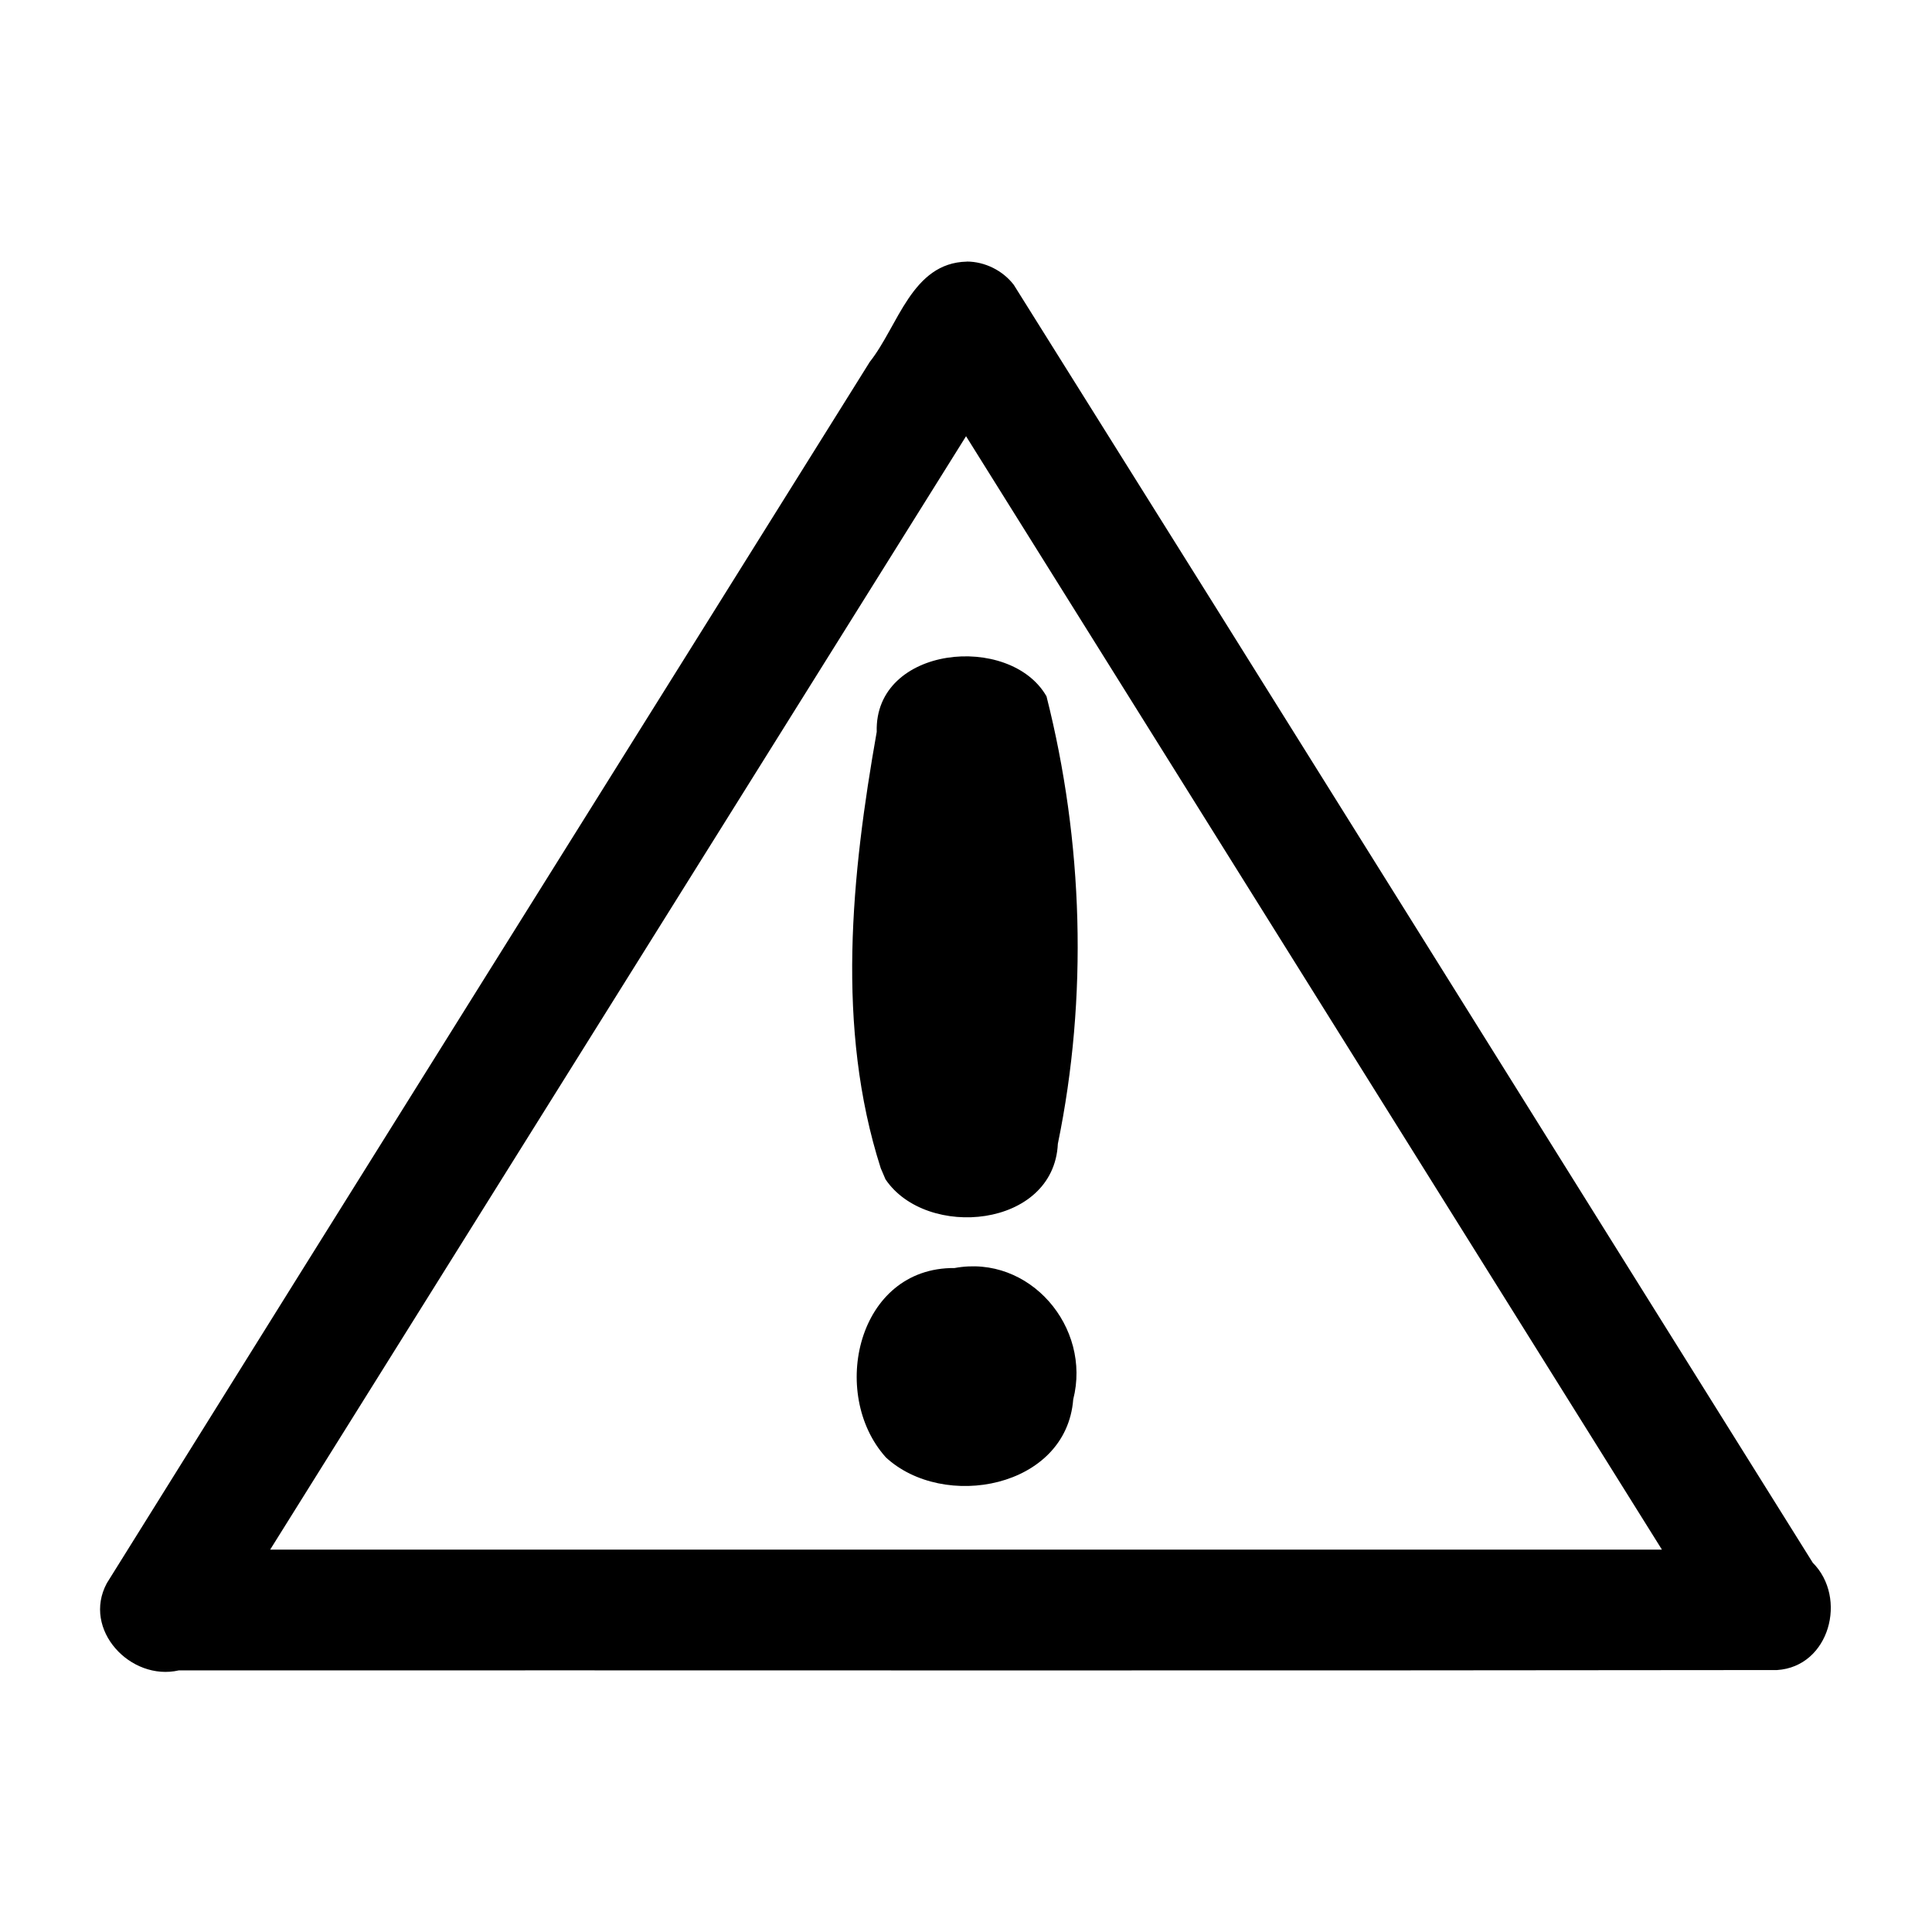
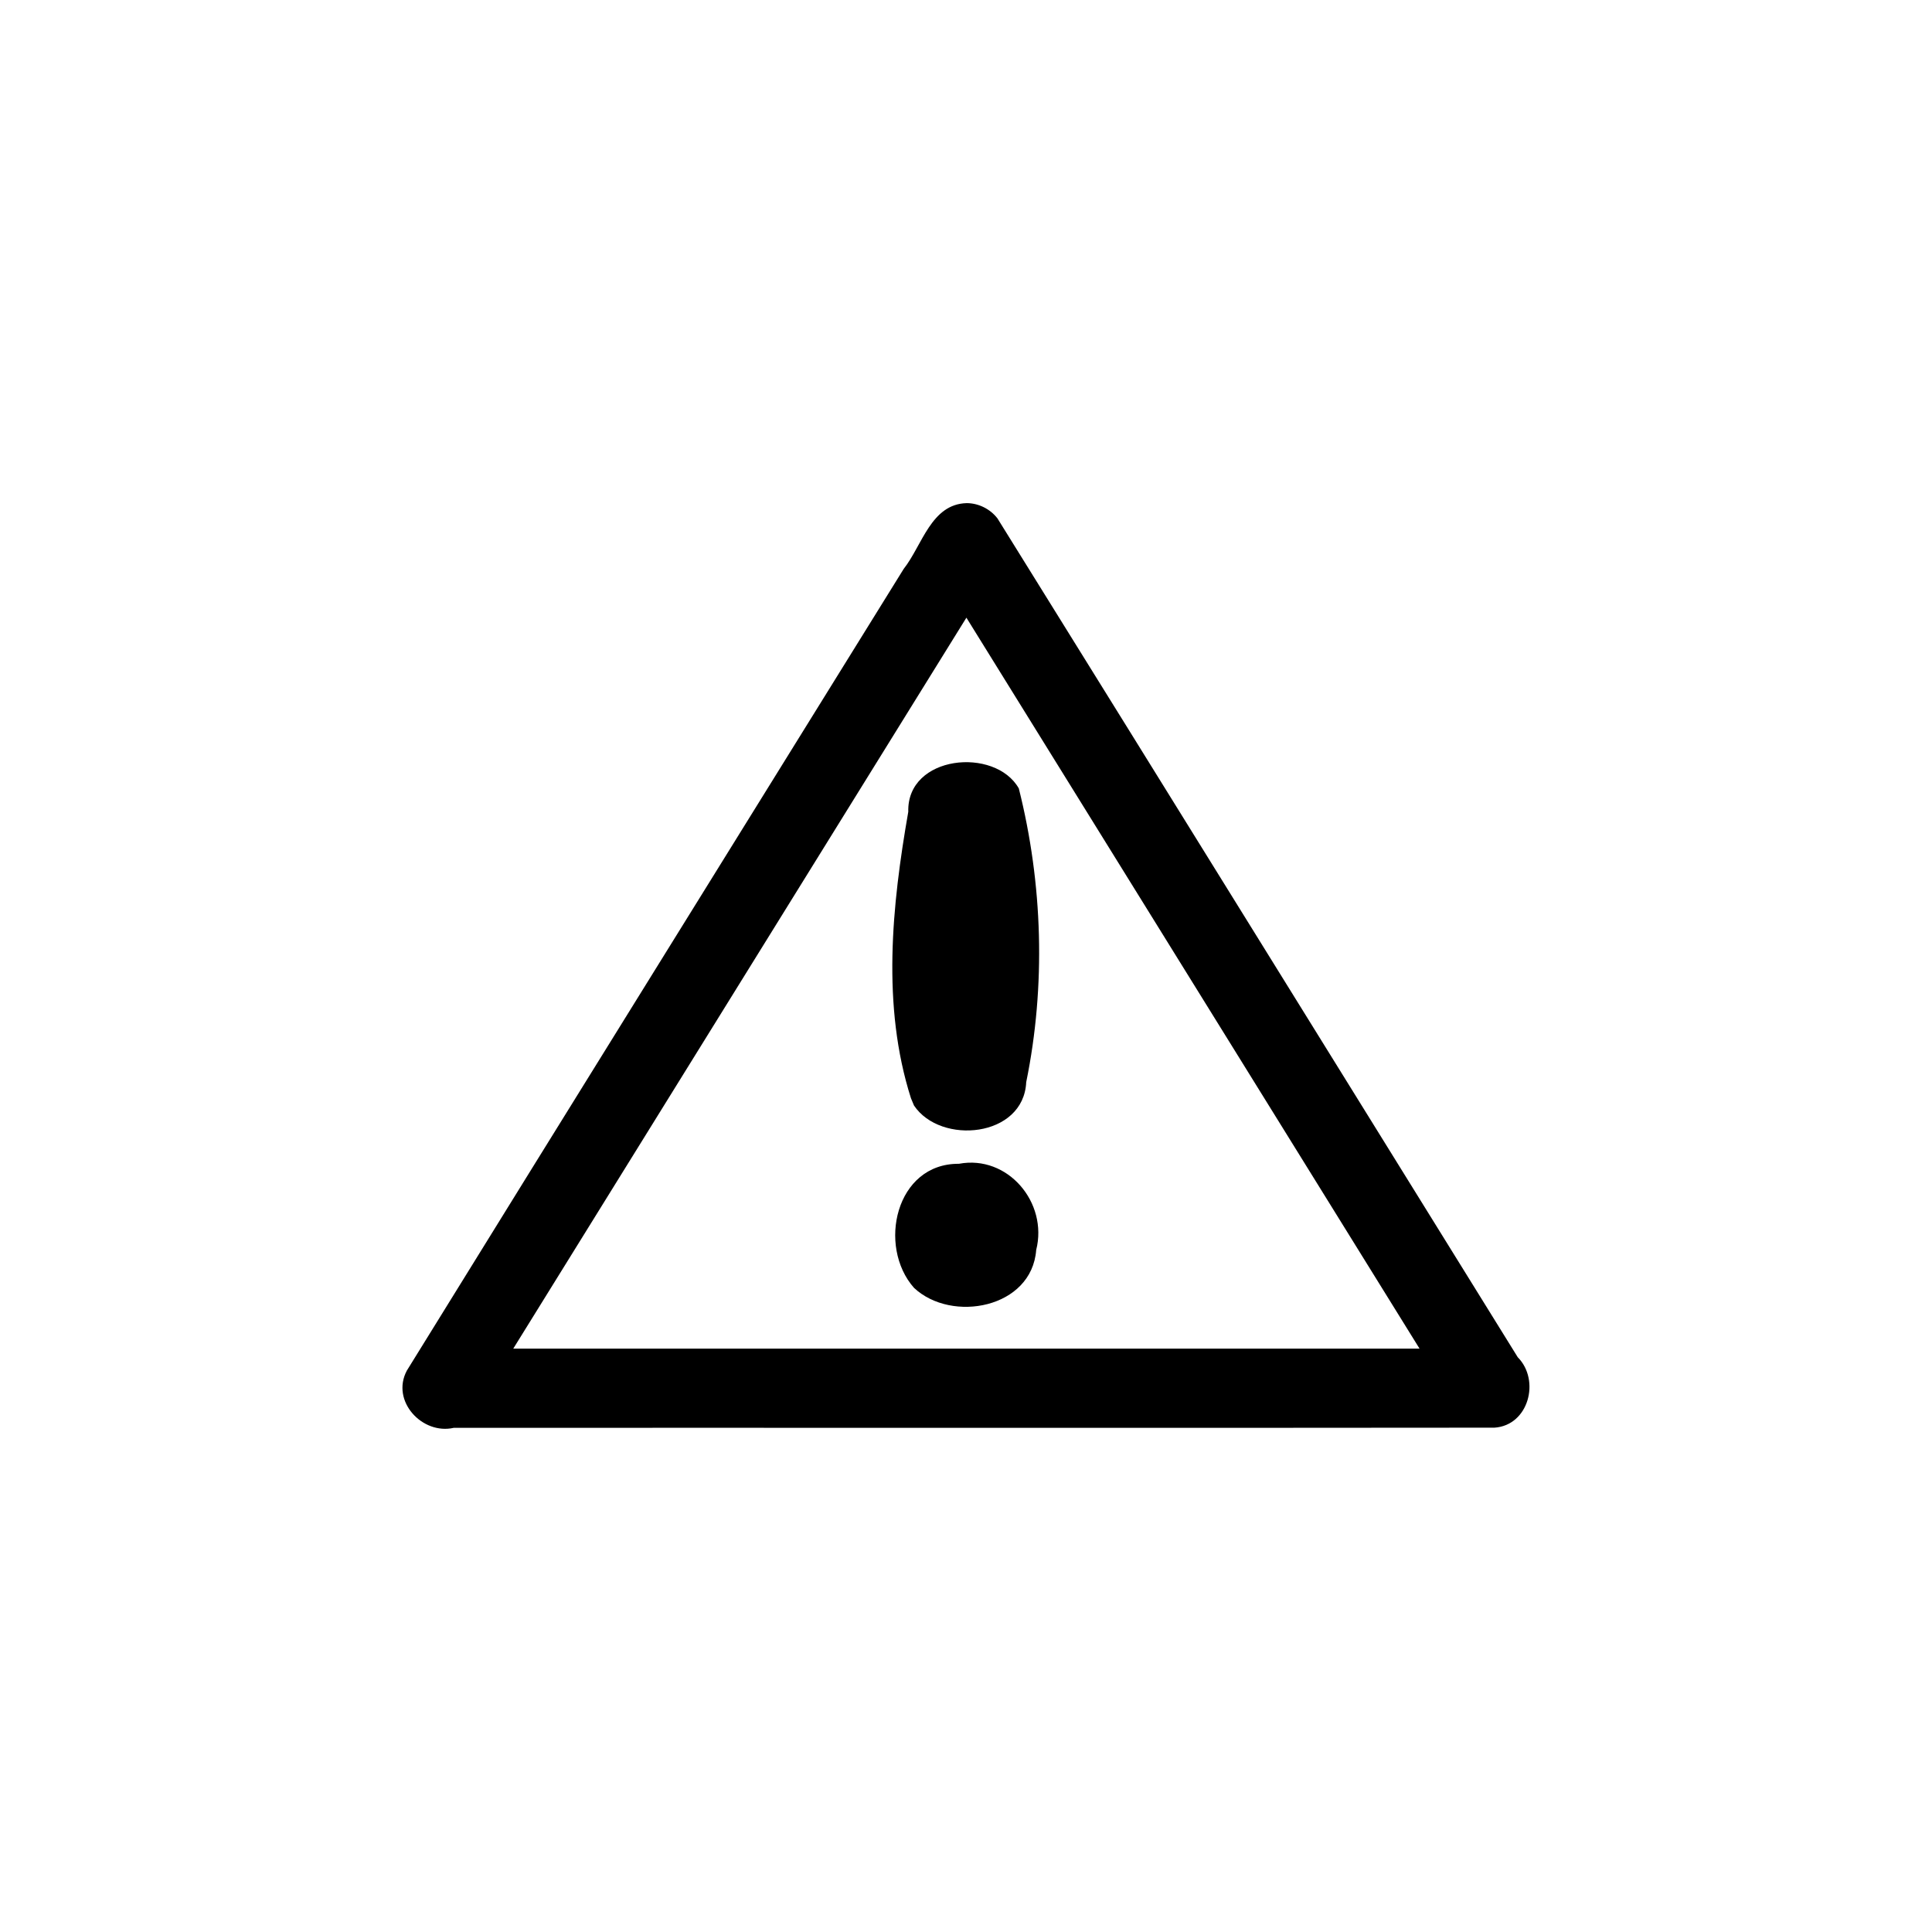
<svg xmlns="http://www.w3.org/2000/svg" height="48" width="48" version="1.1" viewBox="0 0 24 24">
  <path d="m0 0h24v24h-24z" fill="none" />
-   <path style="color-rendering:auto;text-decoration-color:#000000;color:#000000;isolation:auto;mix-blend-mode:normal;shape-rendering:auto;solid-color:#000000;block-progression:tb;text-decoration-line:none;image-rendering:auto;white-space:normal;text-indent:0;text-transform:none;text-decoration-style:solid" fill="#000000" d="m12.01 3.25c-0.684 0.015-0.851 0.799-1.205 1.245-3.158 5.058-6.325 10.111-9.478 15.172-0.31 0.576 0.295 1.221 0.895 1.083 6.618-0.002 13.236 0.005 19.853-0.004 0.653-0.042 0.879-0.897 0.444-1.333-3.309-5.291-6.61-10.587-9.925-15.874-0.137-0.179-0.359-0.289-0.584-0.29zm-0.01 2.168l8.645 13.832h-17.289c2.881-4.611 5.763-9.221 8.645-13.832zm-1 12.682c0.719 0.671 2.246 0.387 2.332-0.716 0.229-0.897-0.542-1.805-1.474-1.632-1.209-0.01-1.559 1.562-0.857 2.348zm0-3.45c0.508 0.752 2.091 0.606 2.141-0.441 0.376-1.825 0.316-3.754-0.141-5.559-0.453-0.792-2.14-0.631-2.109 0.441-0.314 1.777-0.51 3.674 0.05 5.421l0.059 0.138z" />
+   <path style="color-rendering:auto;text-decoration-color:#000000;color:#000000;isolation:auto;mix-blend-mode:normal;shape-rendering:auto;solid-color:#000000;block-progression:tb;text-decoration-line:none;image-rendering:auto;white-space:normal;text-indent:0;text-transform:none;text-decoration-style:solid" fill="#000000" d="m12.011 6.25c-0.445 0.01-0.554 0.524-0.785 0.817-2.057 3.32-4.119 6.637-6.172 9.959-0.202 0.378 0.192 0.801 0.583 0.711 4.309-0.002 8.619 0.003 12.928-0.002 0.425-0.028 0.572-0.589 0.289-0.875-2.155-3.473-4.305-6.949-6.463-10.42-0.09-0.117-0.234-0.189-0.381-0.19zm-0.006 1.423 5.629 9.08h-11.258c1.876-3.027 3.753-6.053 5.629-9.08zm-0.651 8.325c0.468 0.44 1.463 0.254 1.518-0.47 0.149-0.589-0.353-1.185-0.96-1.071-0.787-0.006-1.015 1.025-0.558 1.541zm0-2.265c0.331 0.494 1.362 0.398 1.394-0.29 0.245-1.198 0.206-2.464-0.092-3.649-0.295-0.52-1.393-0.414-1.373 0.29-0.204 1.166-0.332 2.412 0.033 3.558l0.038 0.091z" />
</svg>
